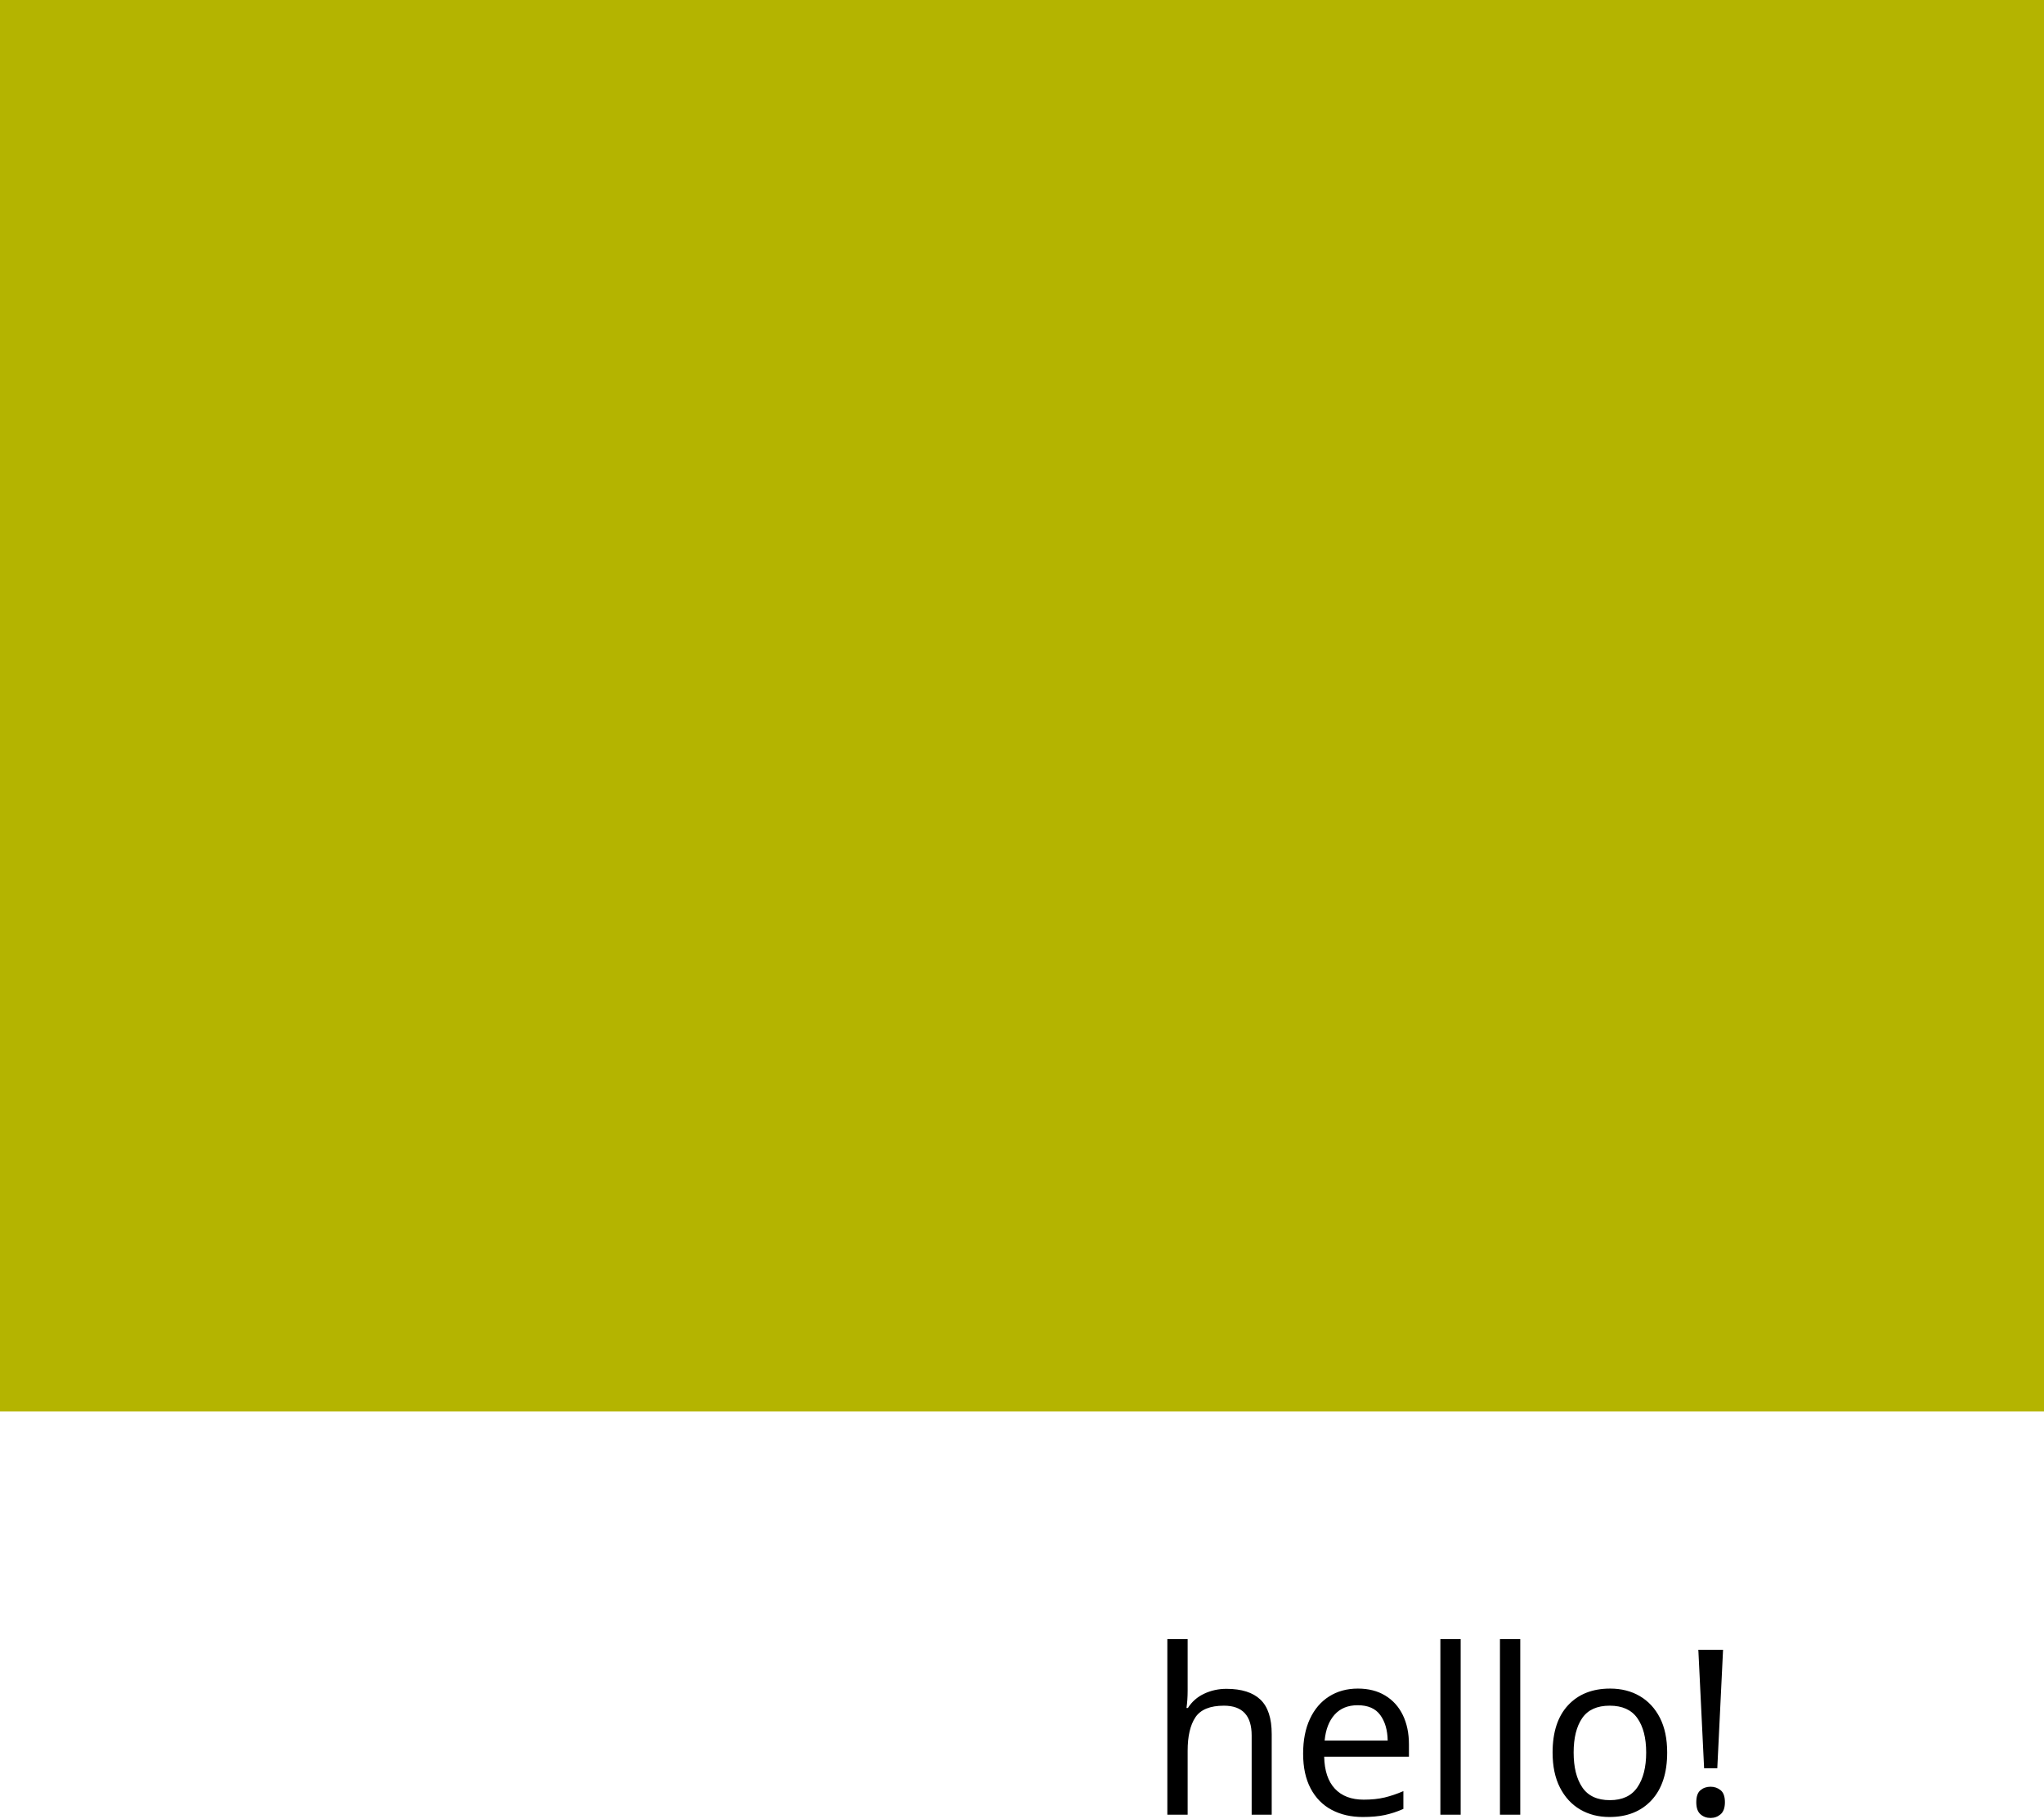
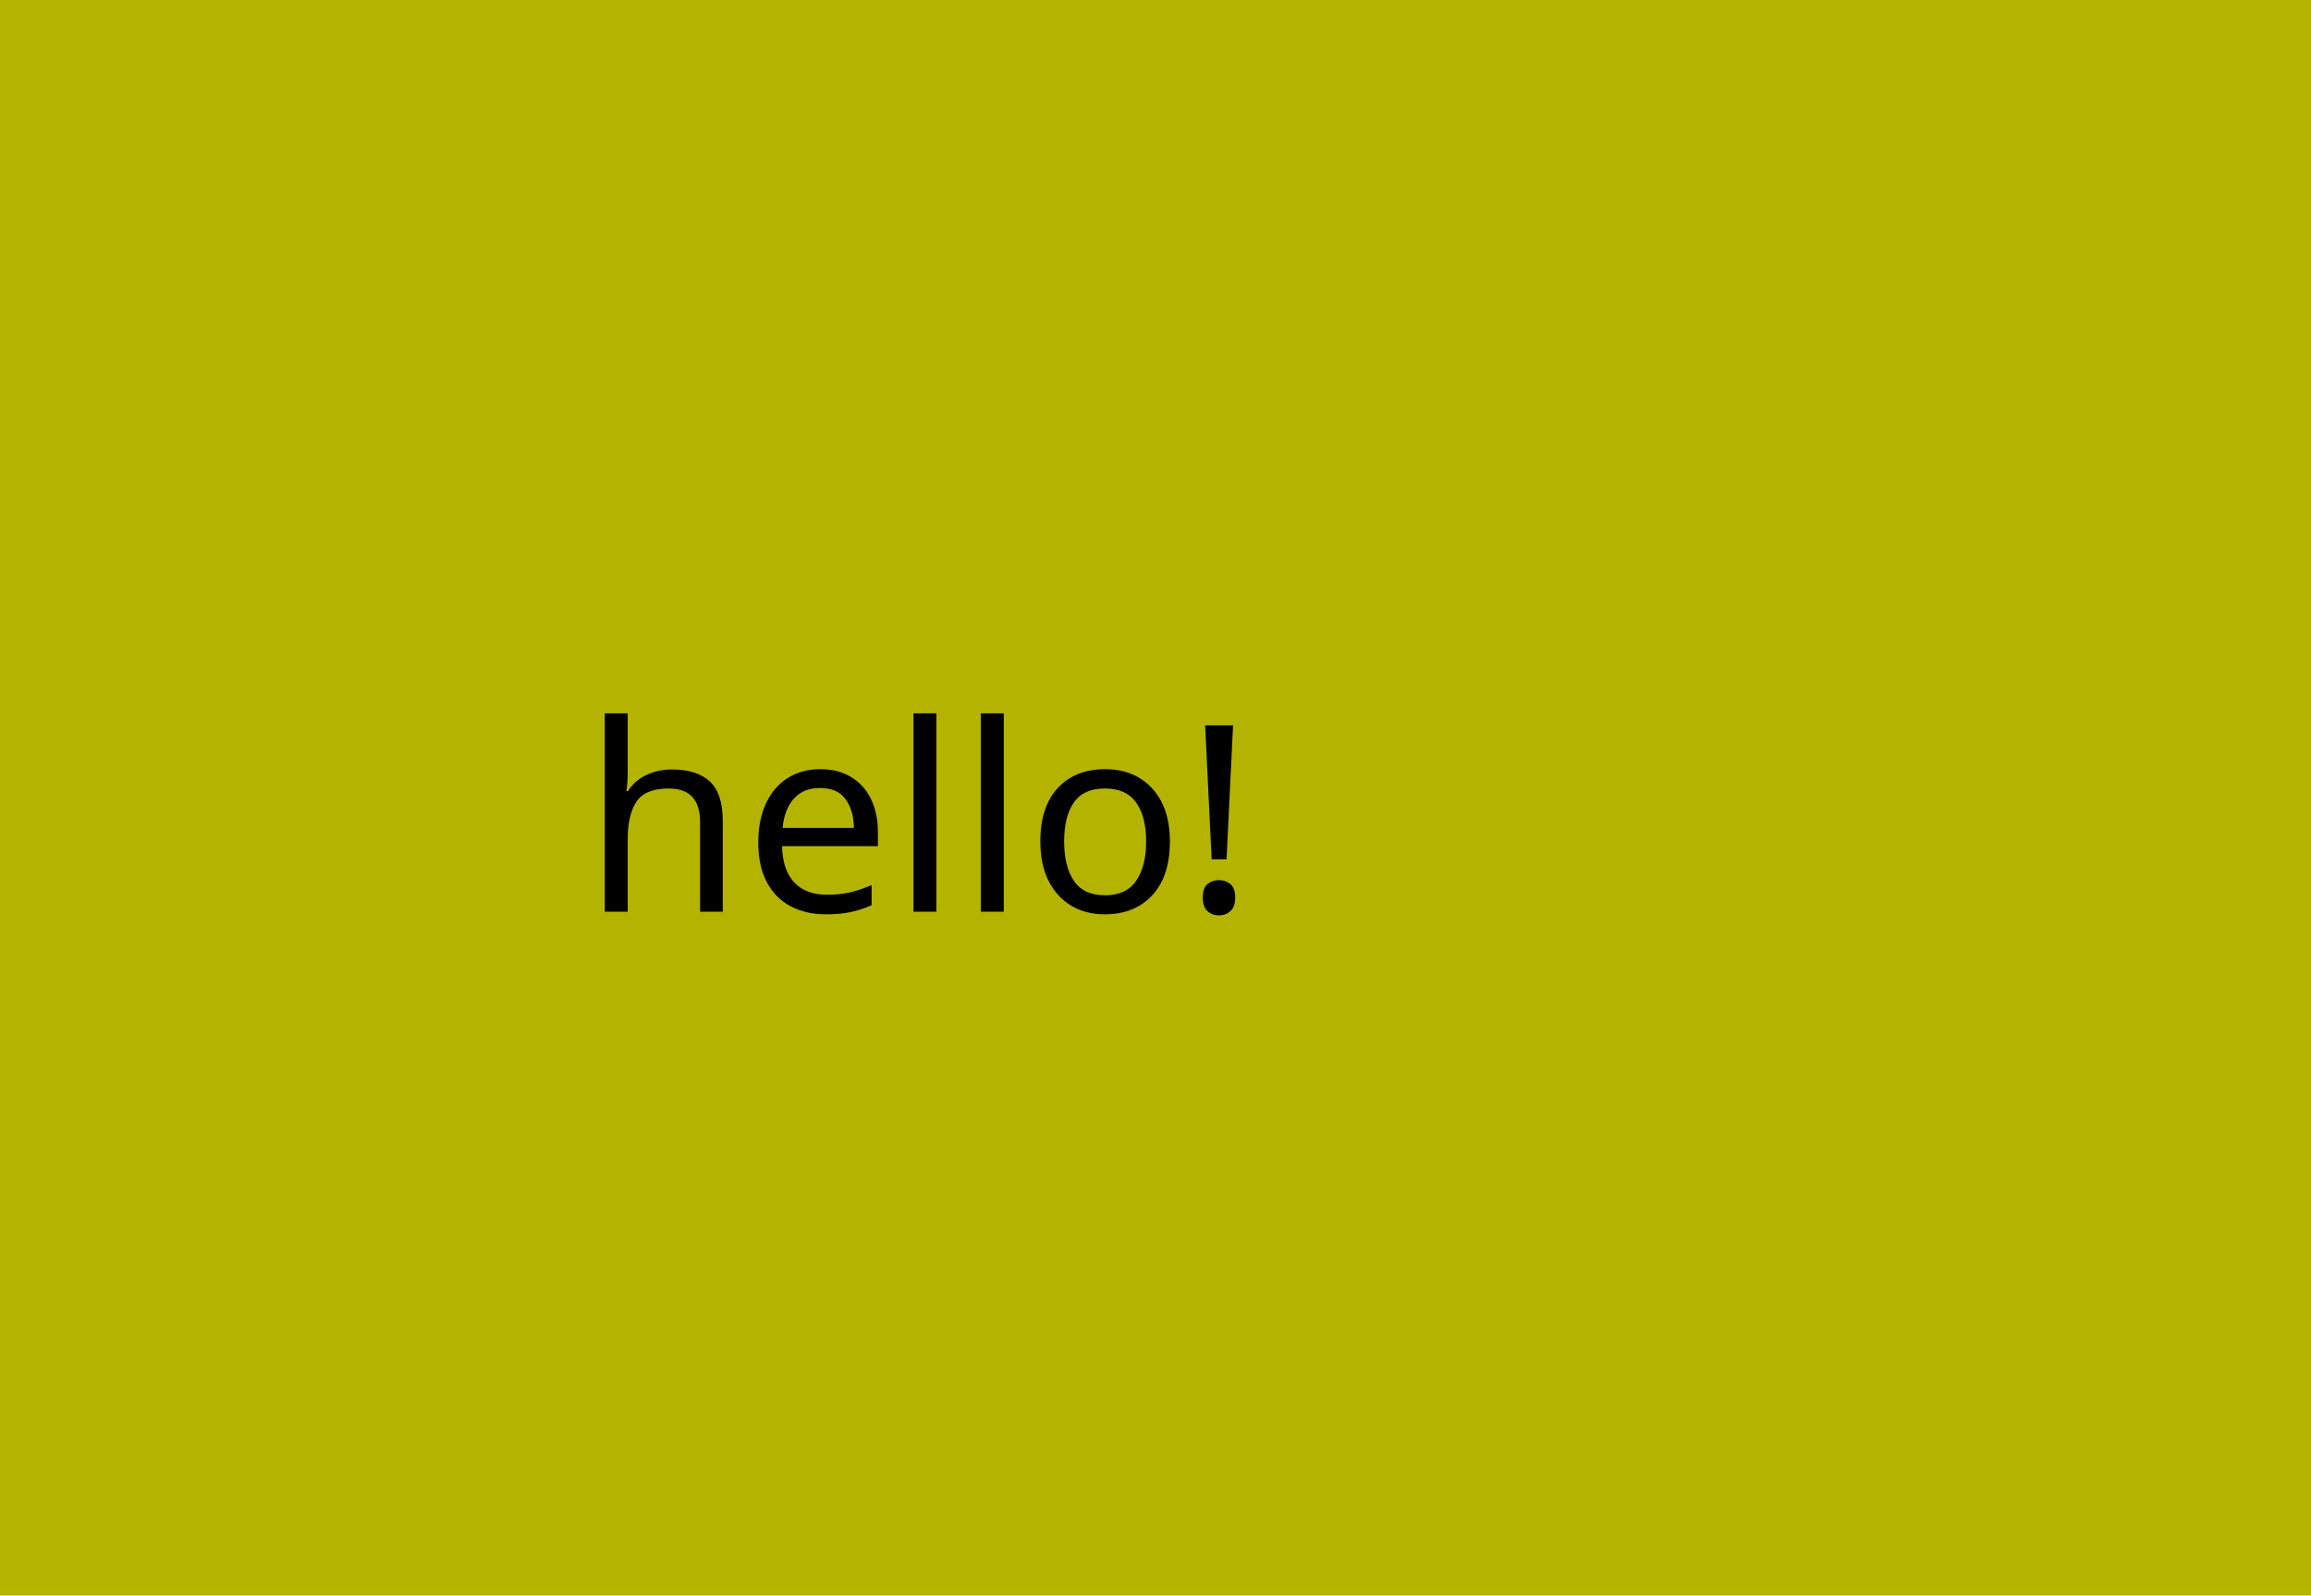
- <svg xmlns="http://www.w3.org/2000/svg" width="179.816mm" height="159.965mm" viewBox="0 0 637.143 566.804" id="svg2" version="1.1">
+ <svg xmlns="http://www.w3.org/2000/svg" width="179.816mm" height="124.178mm" viewBox="0 0 637.143 440" id="svg2" version="1.1">
  <defs id="defs4" />
  <g id="layer1" transform="translate(371.4286,-35.21935)">
    <rect style="fill:#b4b400;fill-opacity:1;stroke:none;stroke-width:8;stroke-miterlimit:4;stroke-dasharray:none;stroke-opacity:1" id="rect3336" width="637.143" height="440" x="-371.429" y="35.219" />
-     <text xml:space="preserve" style="font-style:normal;font-weight:normal;font-size:72px;line-height:125%;font-family:Sans;text-align:center;letter-spacing:0px;word-spacing:0px;text-anchor:middle;fill:#000000;fill-opacity:1;stroke:none;stroke-width:1px;stroke-linecap:butt;stroke-linejoin:miter;stroke-opacity:1" x="125.714" y="600.934" id="text3338">
-       <tspan id="tspan3340" x="125.714" y="600.934">hello!</tspan>
+     <text xml:space="preserve" style="font-style:normal;font-weight:normal;font-size:72px;line-height:125%;font-family:Sans;text-align:center;letter-spacing:0px;word-spacing:0px;text-anchor:middle;fill:#000000;fill-opacity:1;stroke:none;stroke-width:1px;stroke-linecap:butt;stroke-linejoin:miter;stroke-opacity:1" x="-71.429" y="286.648" id="text3338">
+       <tspan id="tspan3340" x="-71.429" y="286.648">hello!</tspan>
    </text>
  </g>
</svg>
